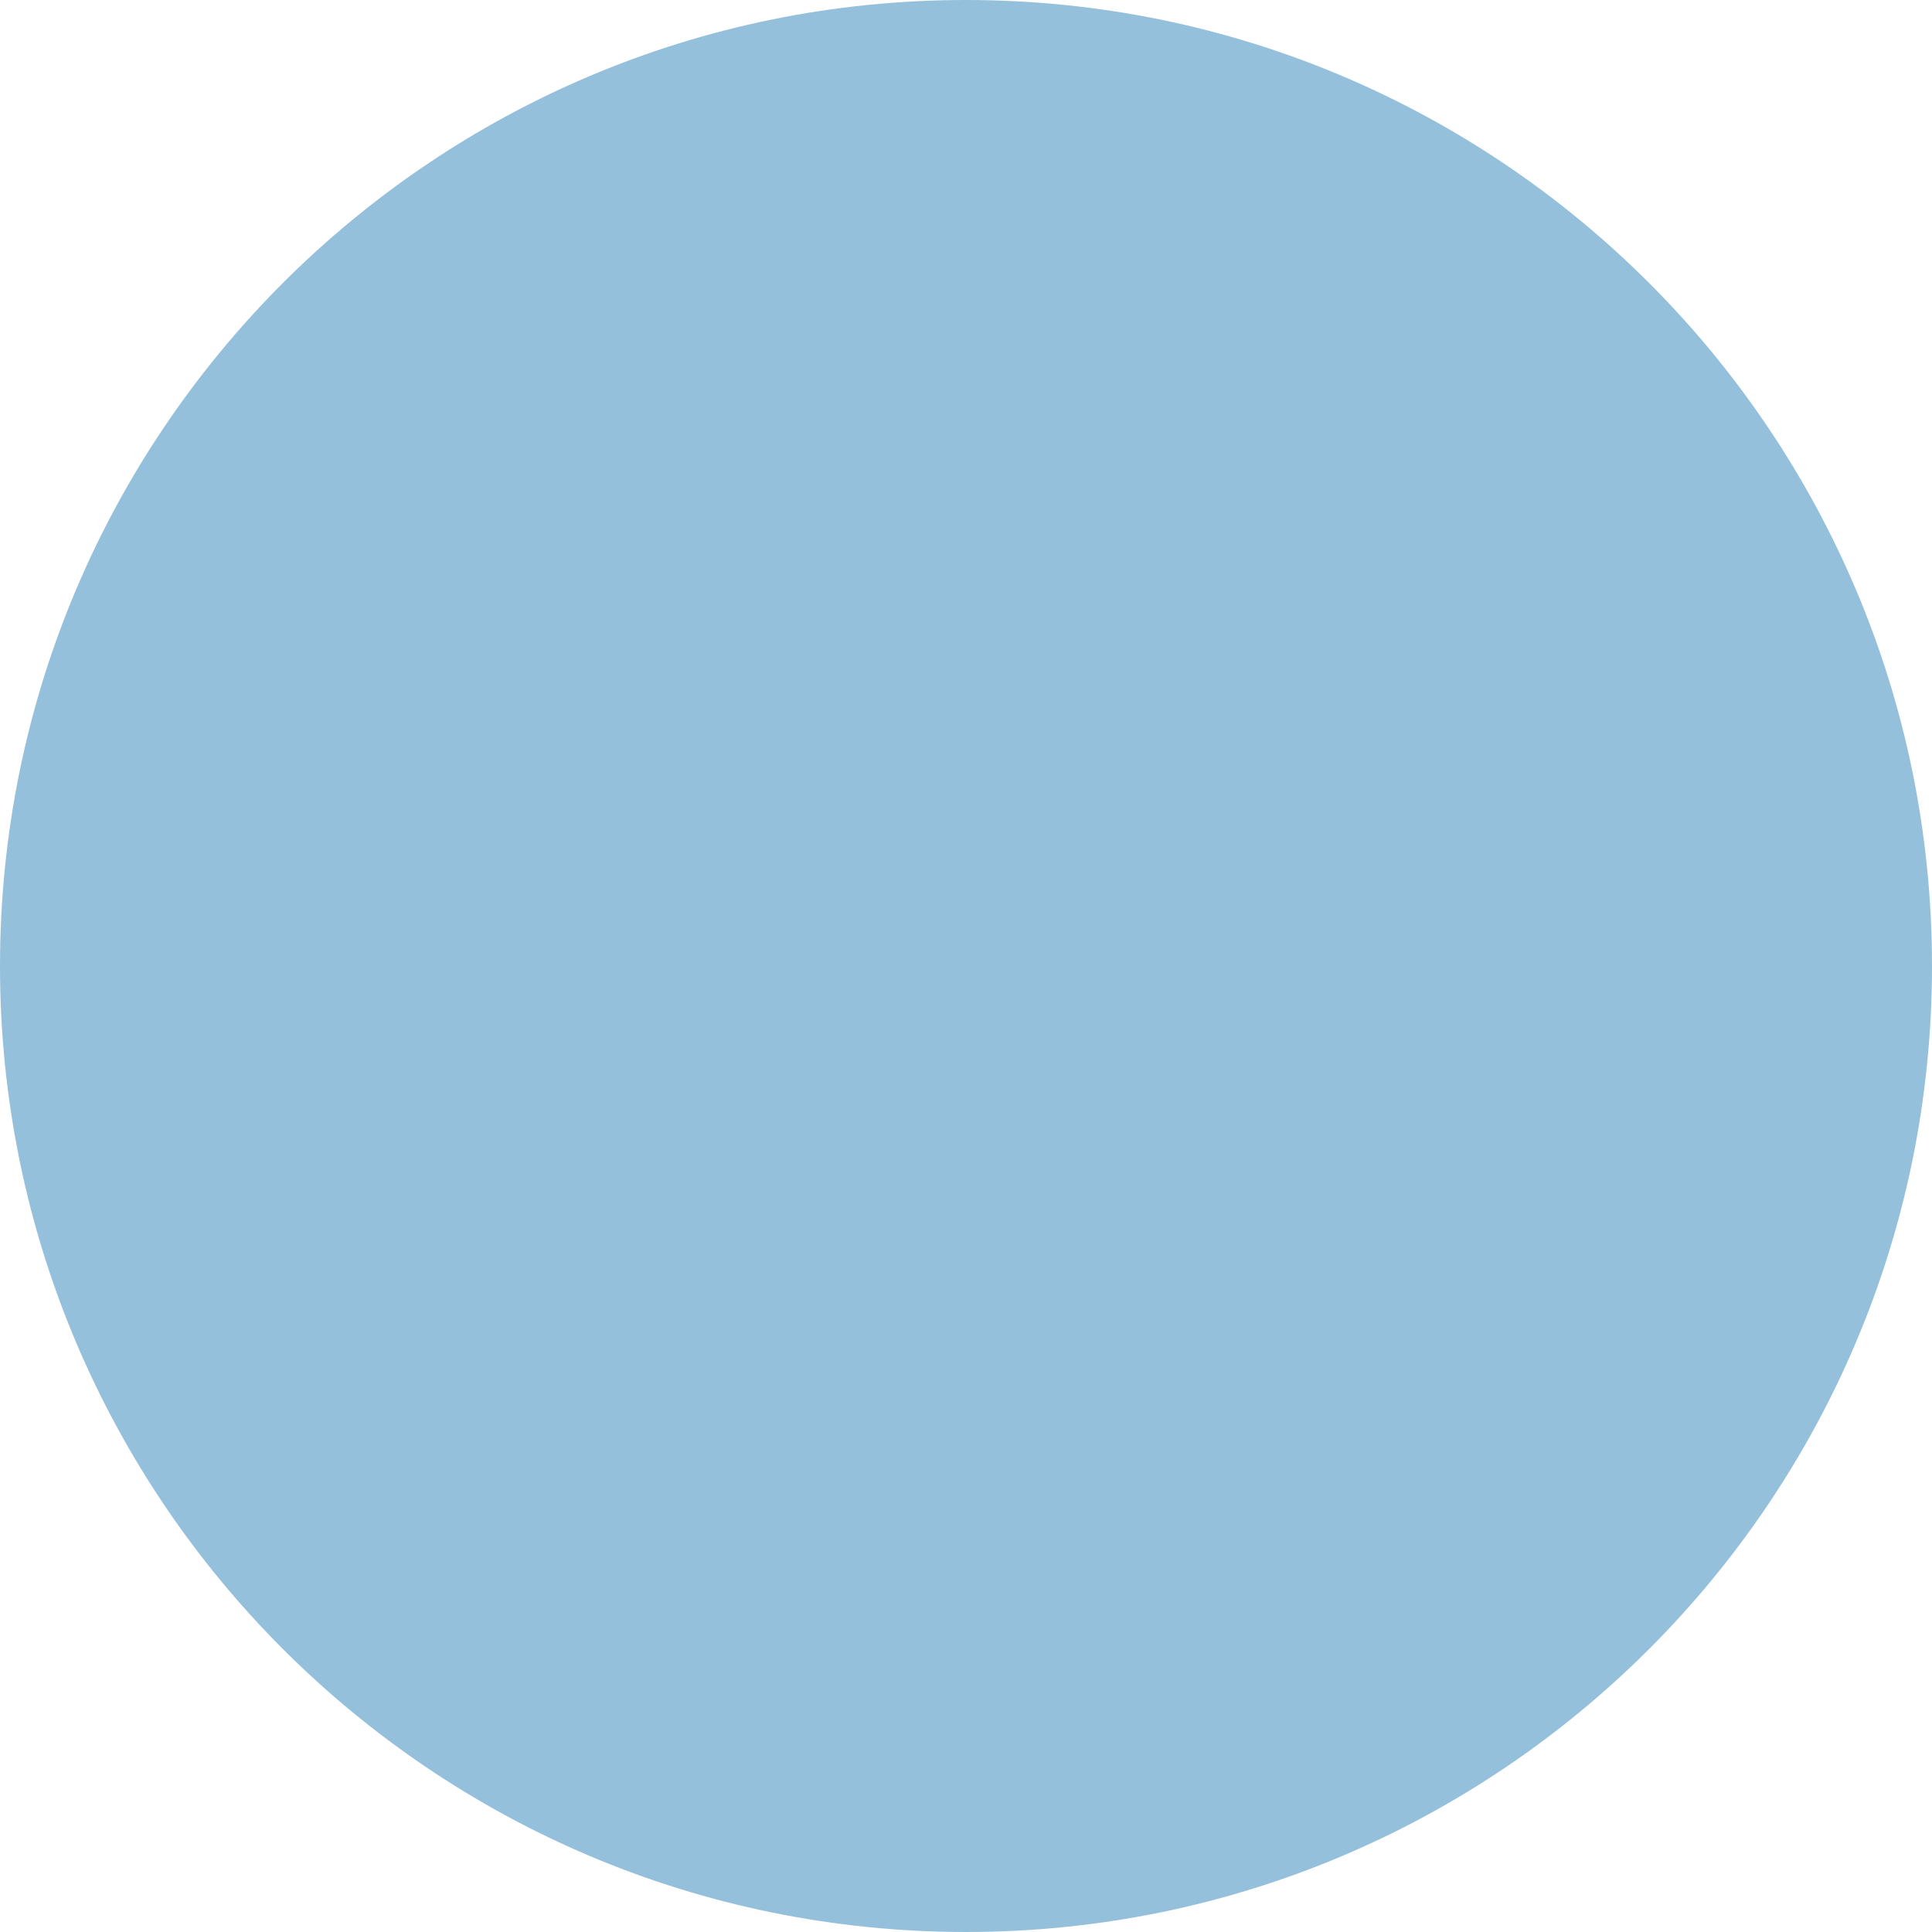
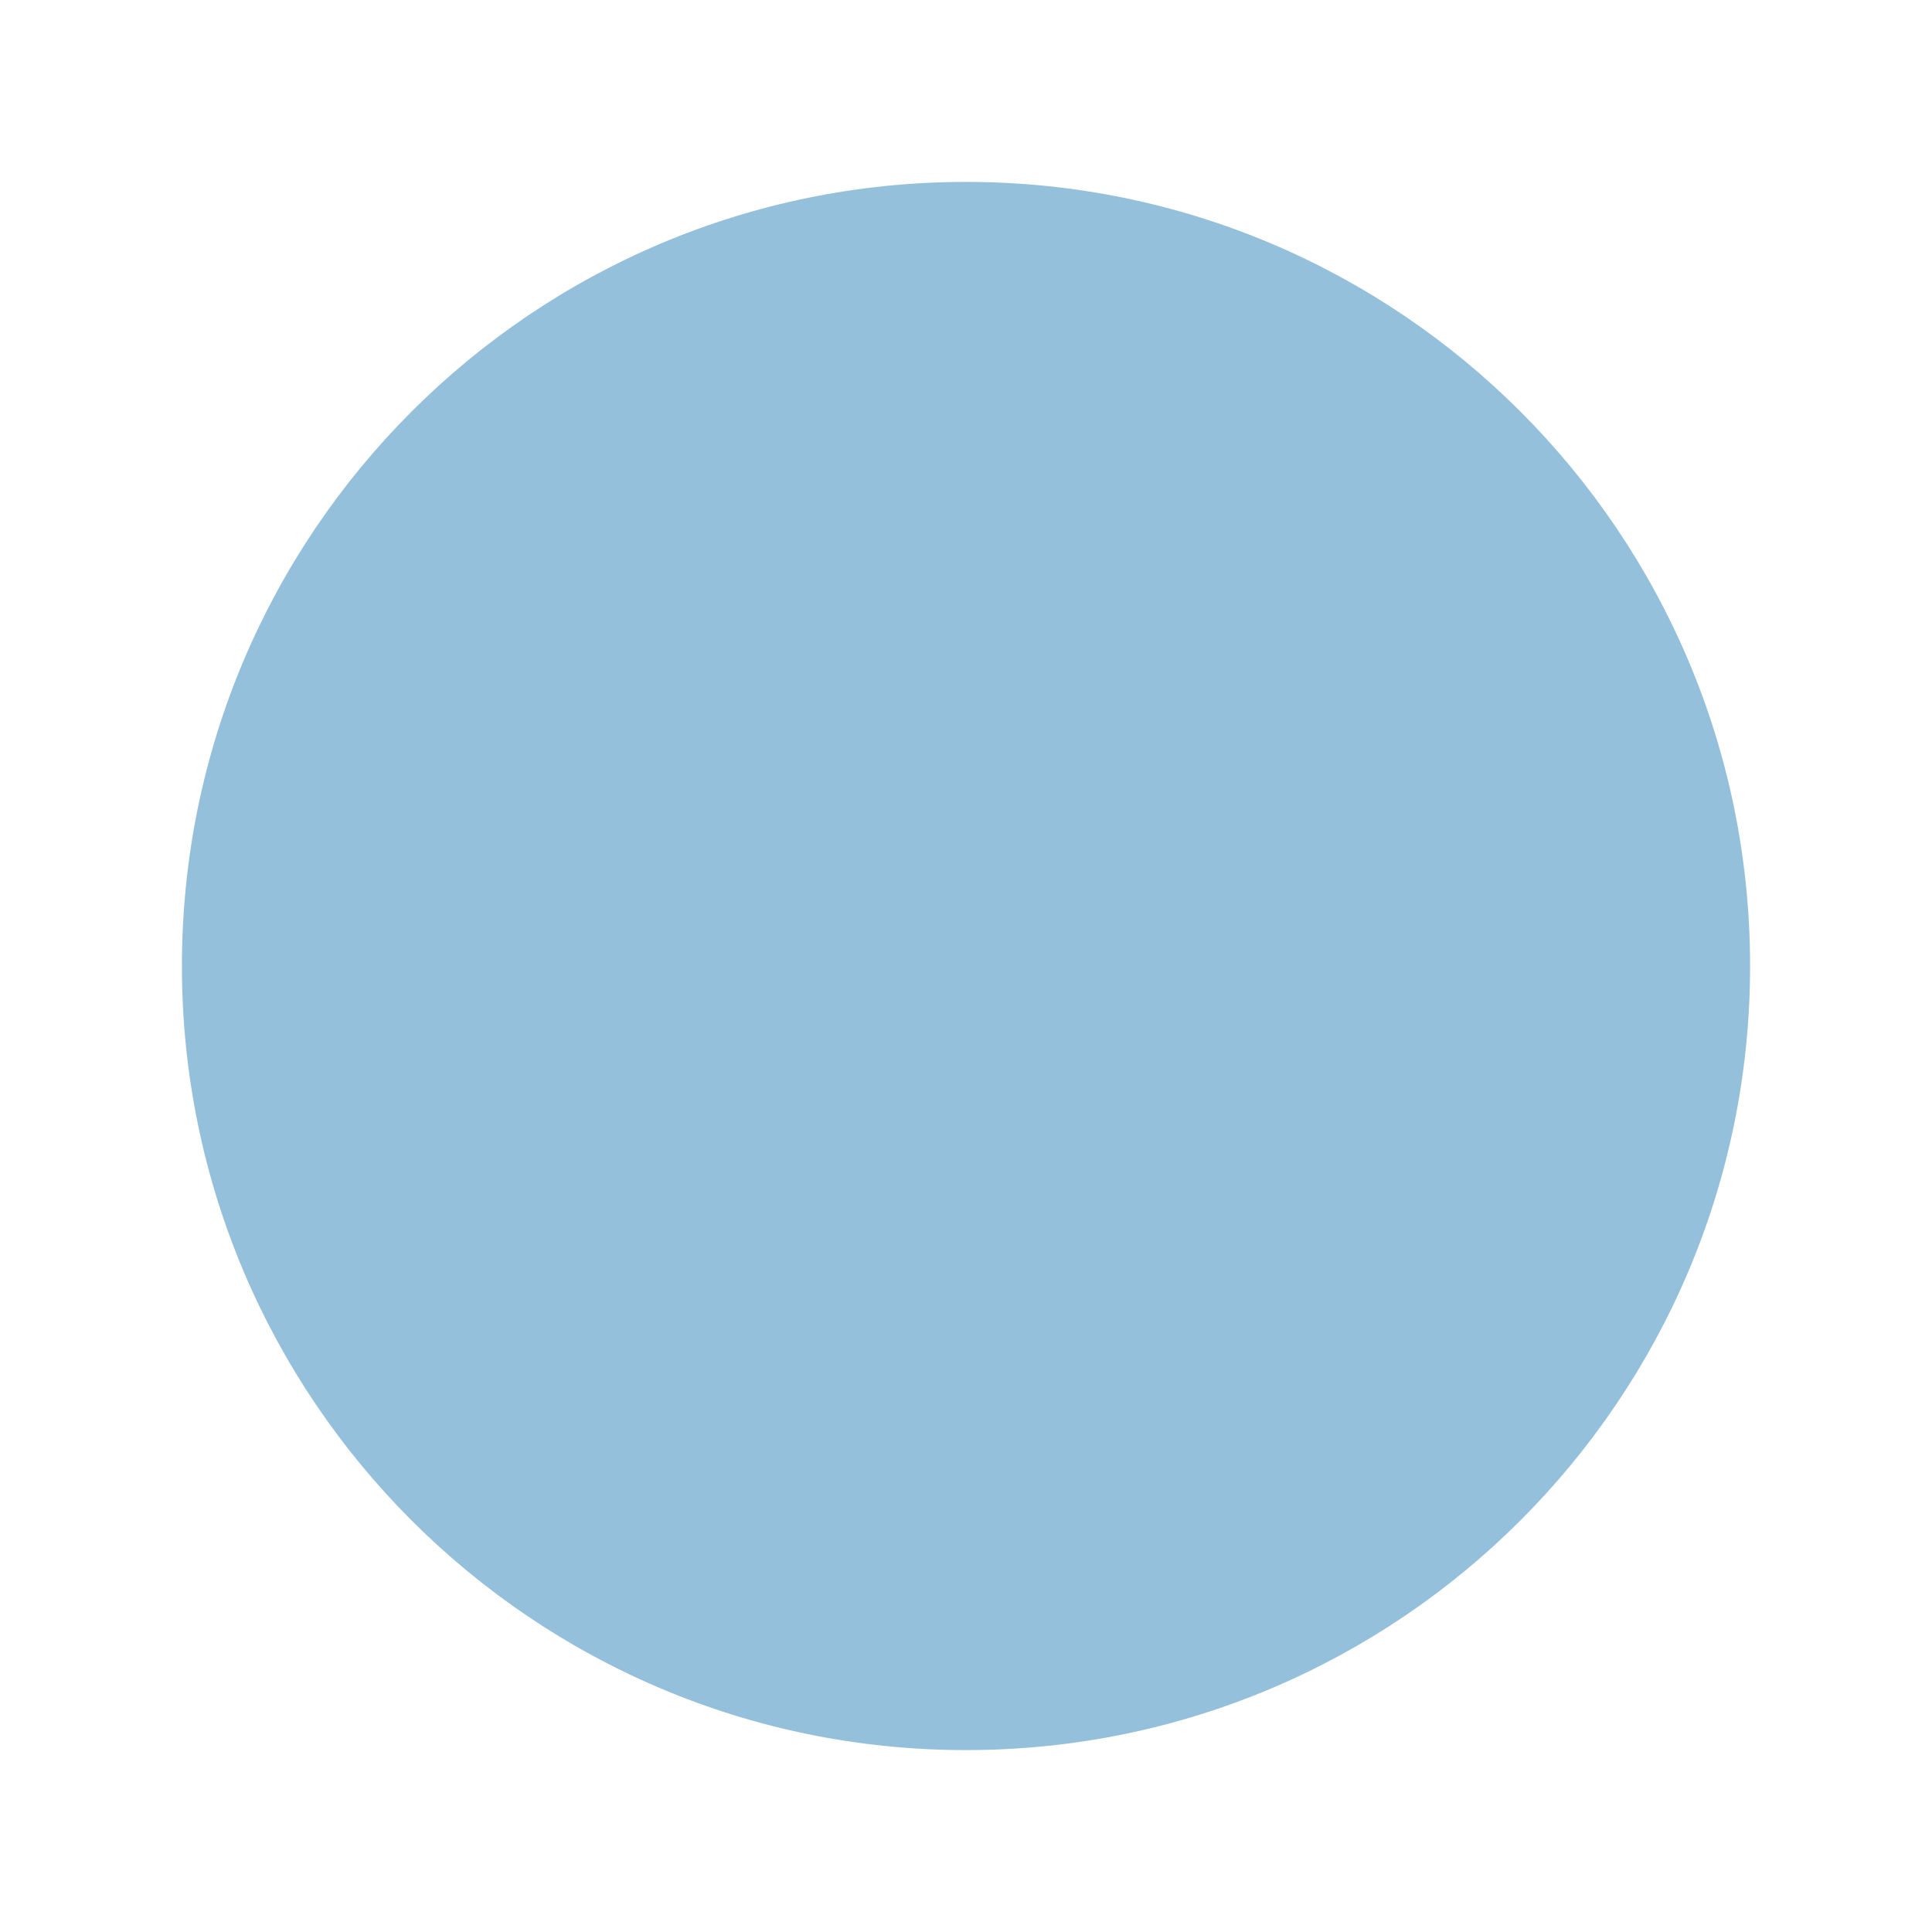
<svg xmlns="http://www.w3.org/2000/svg" id="a" width="308" height="308" viewBox="0 0 308 308">
  <defs>
    <style>.b{fill:#95c0db;}</style>
  </defs>
-   <circle class="b" cx="154" cy="154" r="154" />
+   <circle class="b" cx="154" cy="154" r="125" />
</svg>
